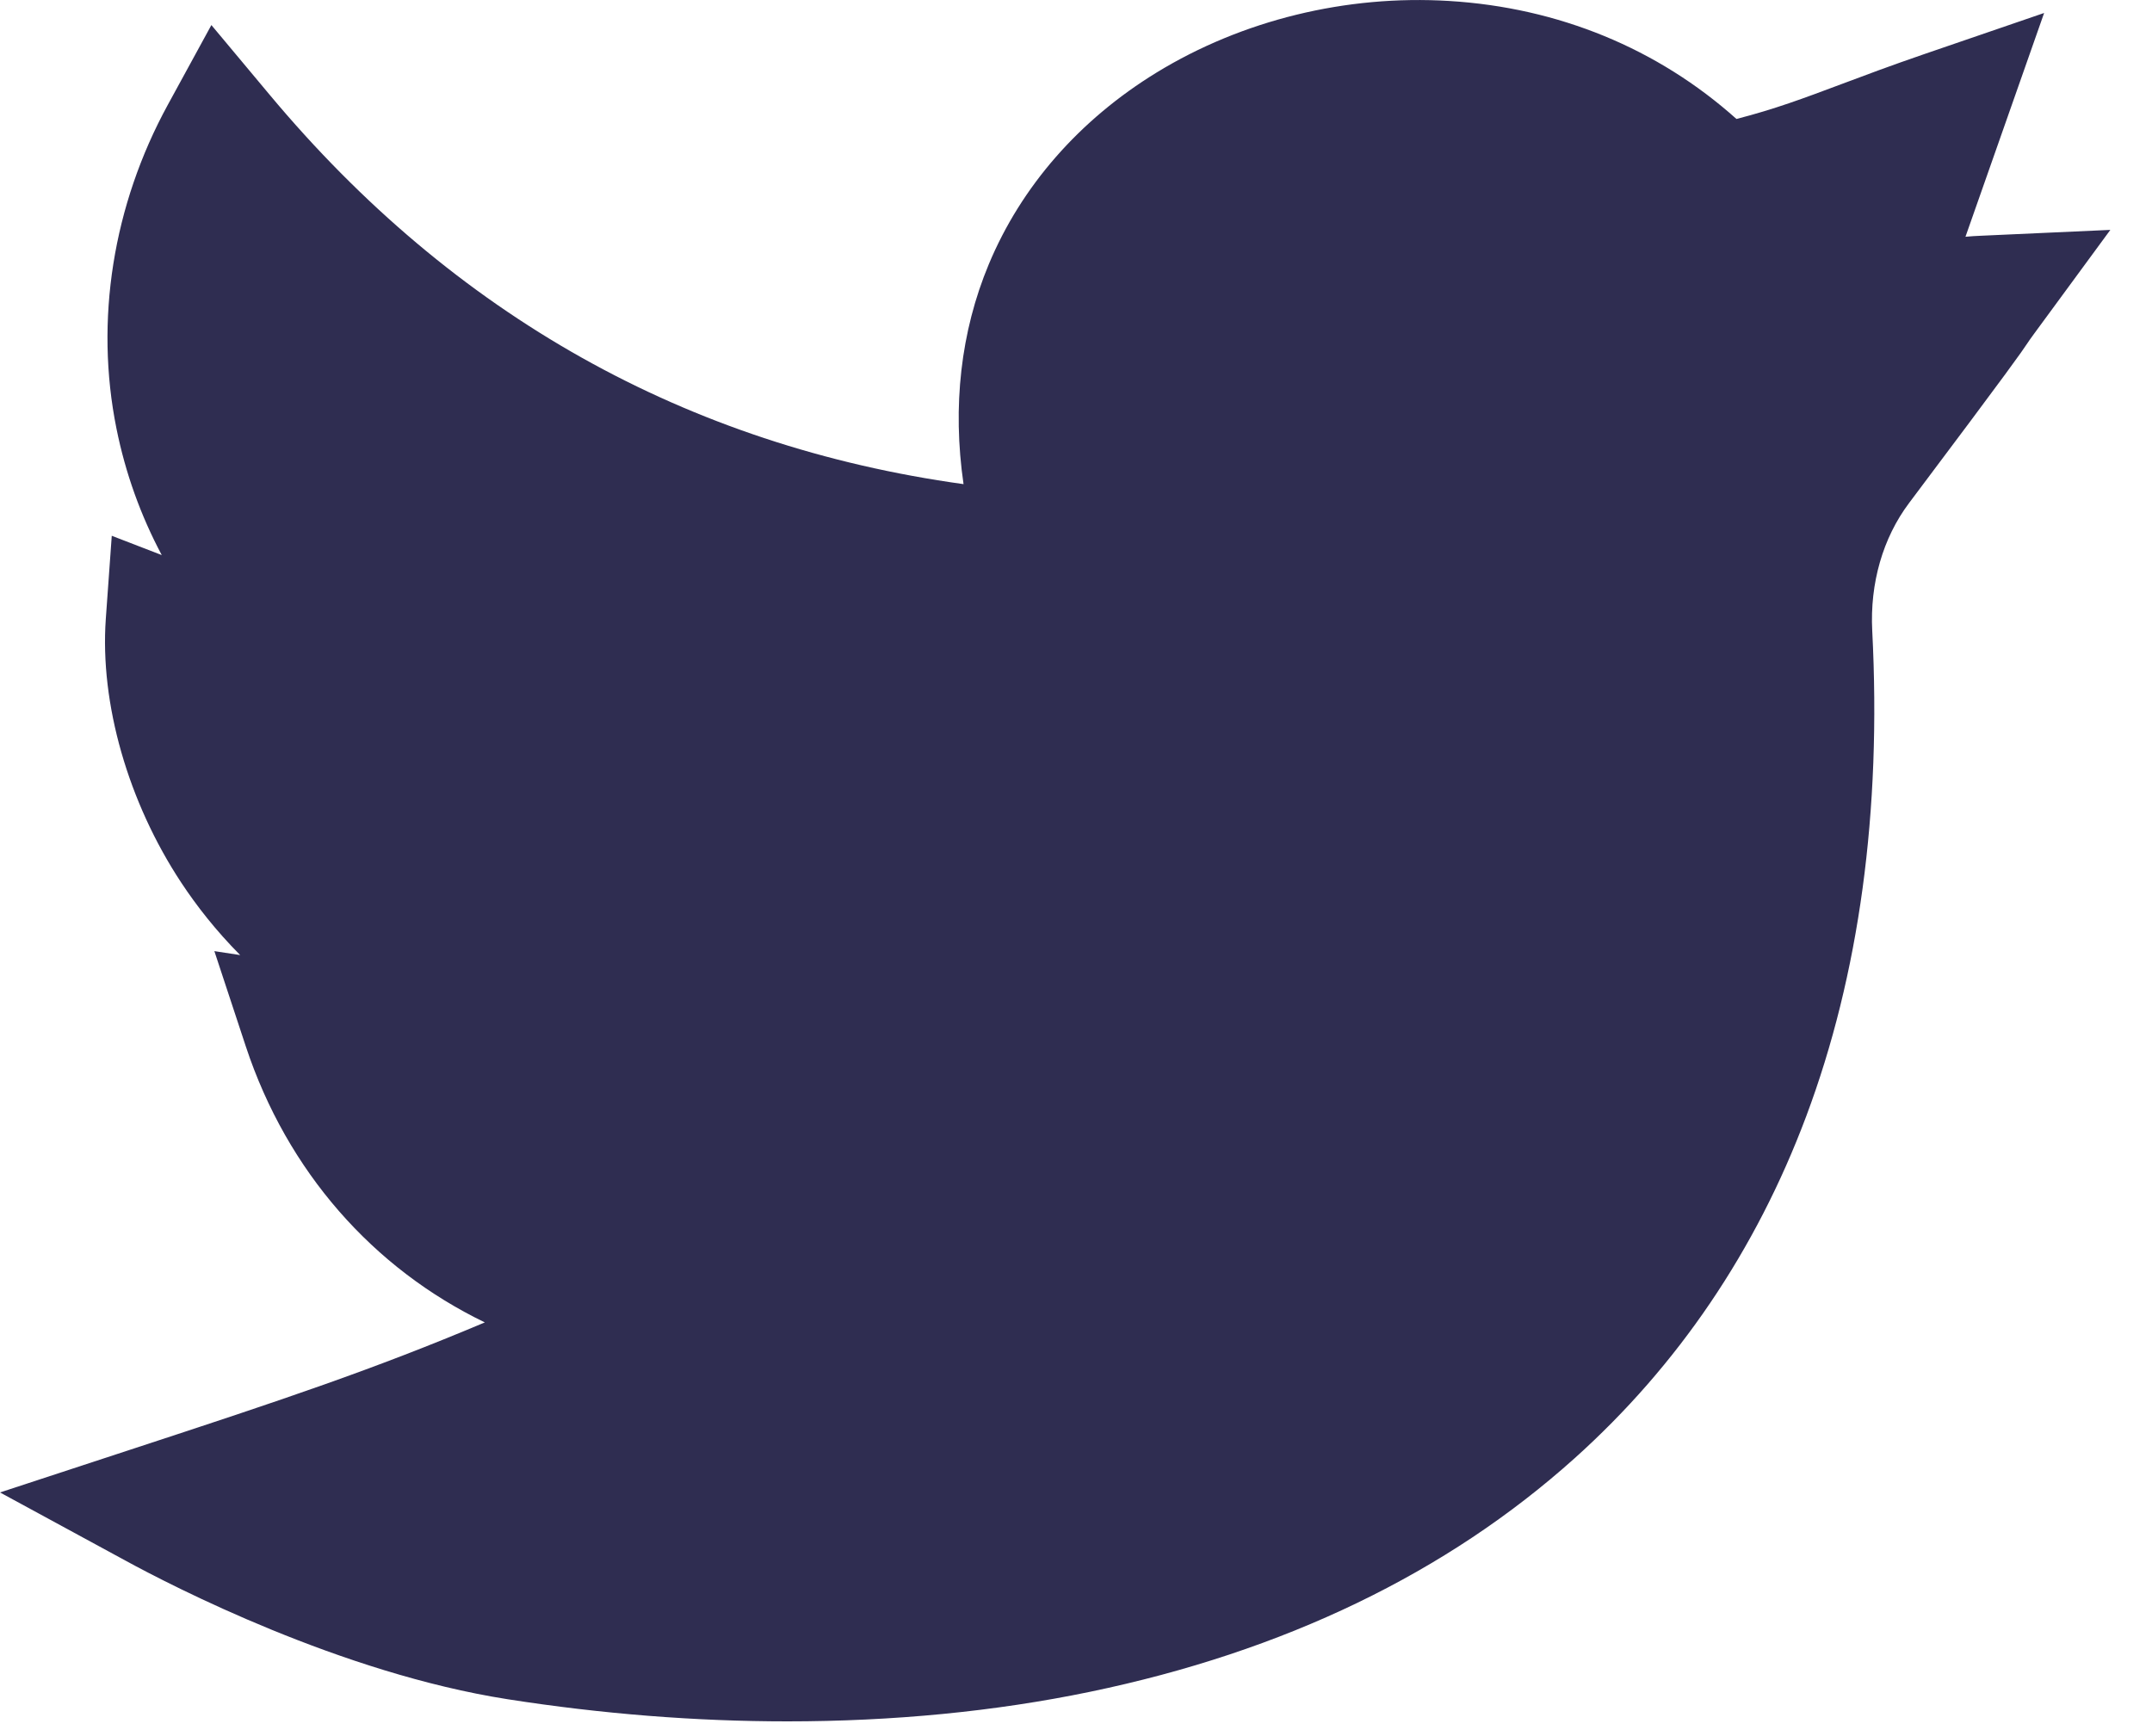
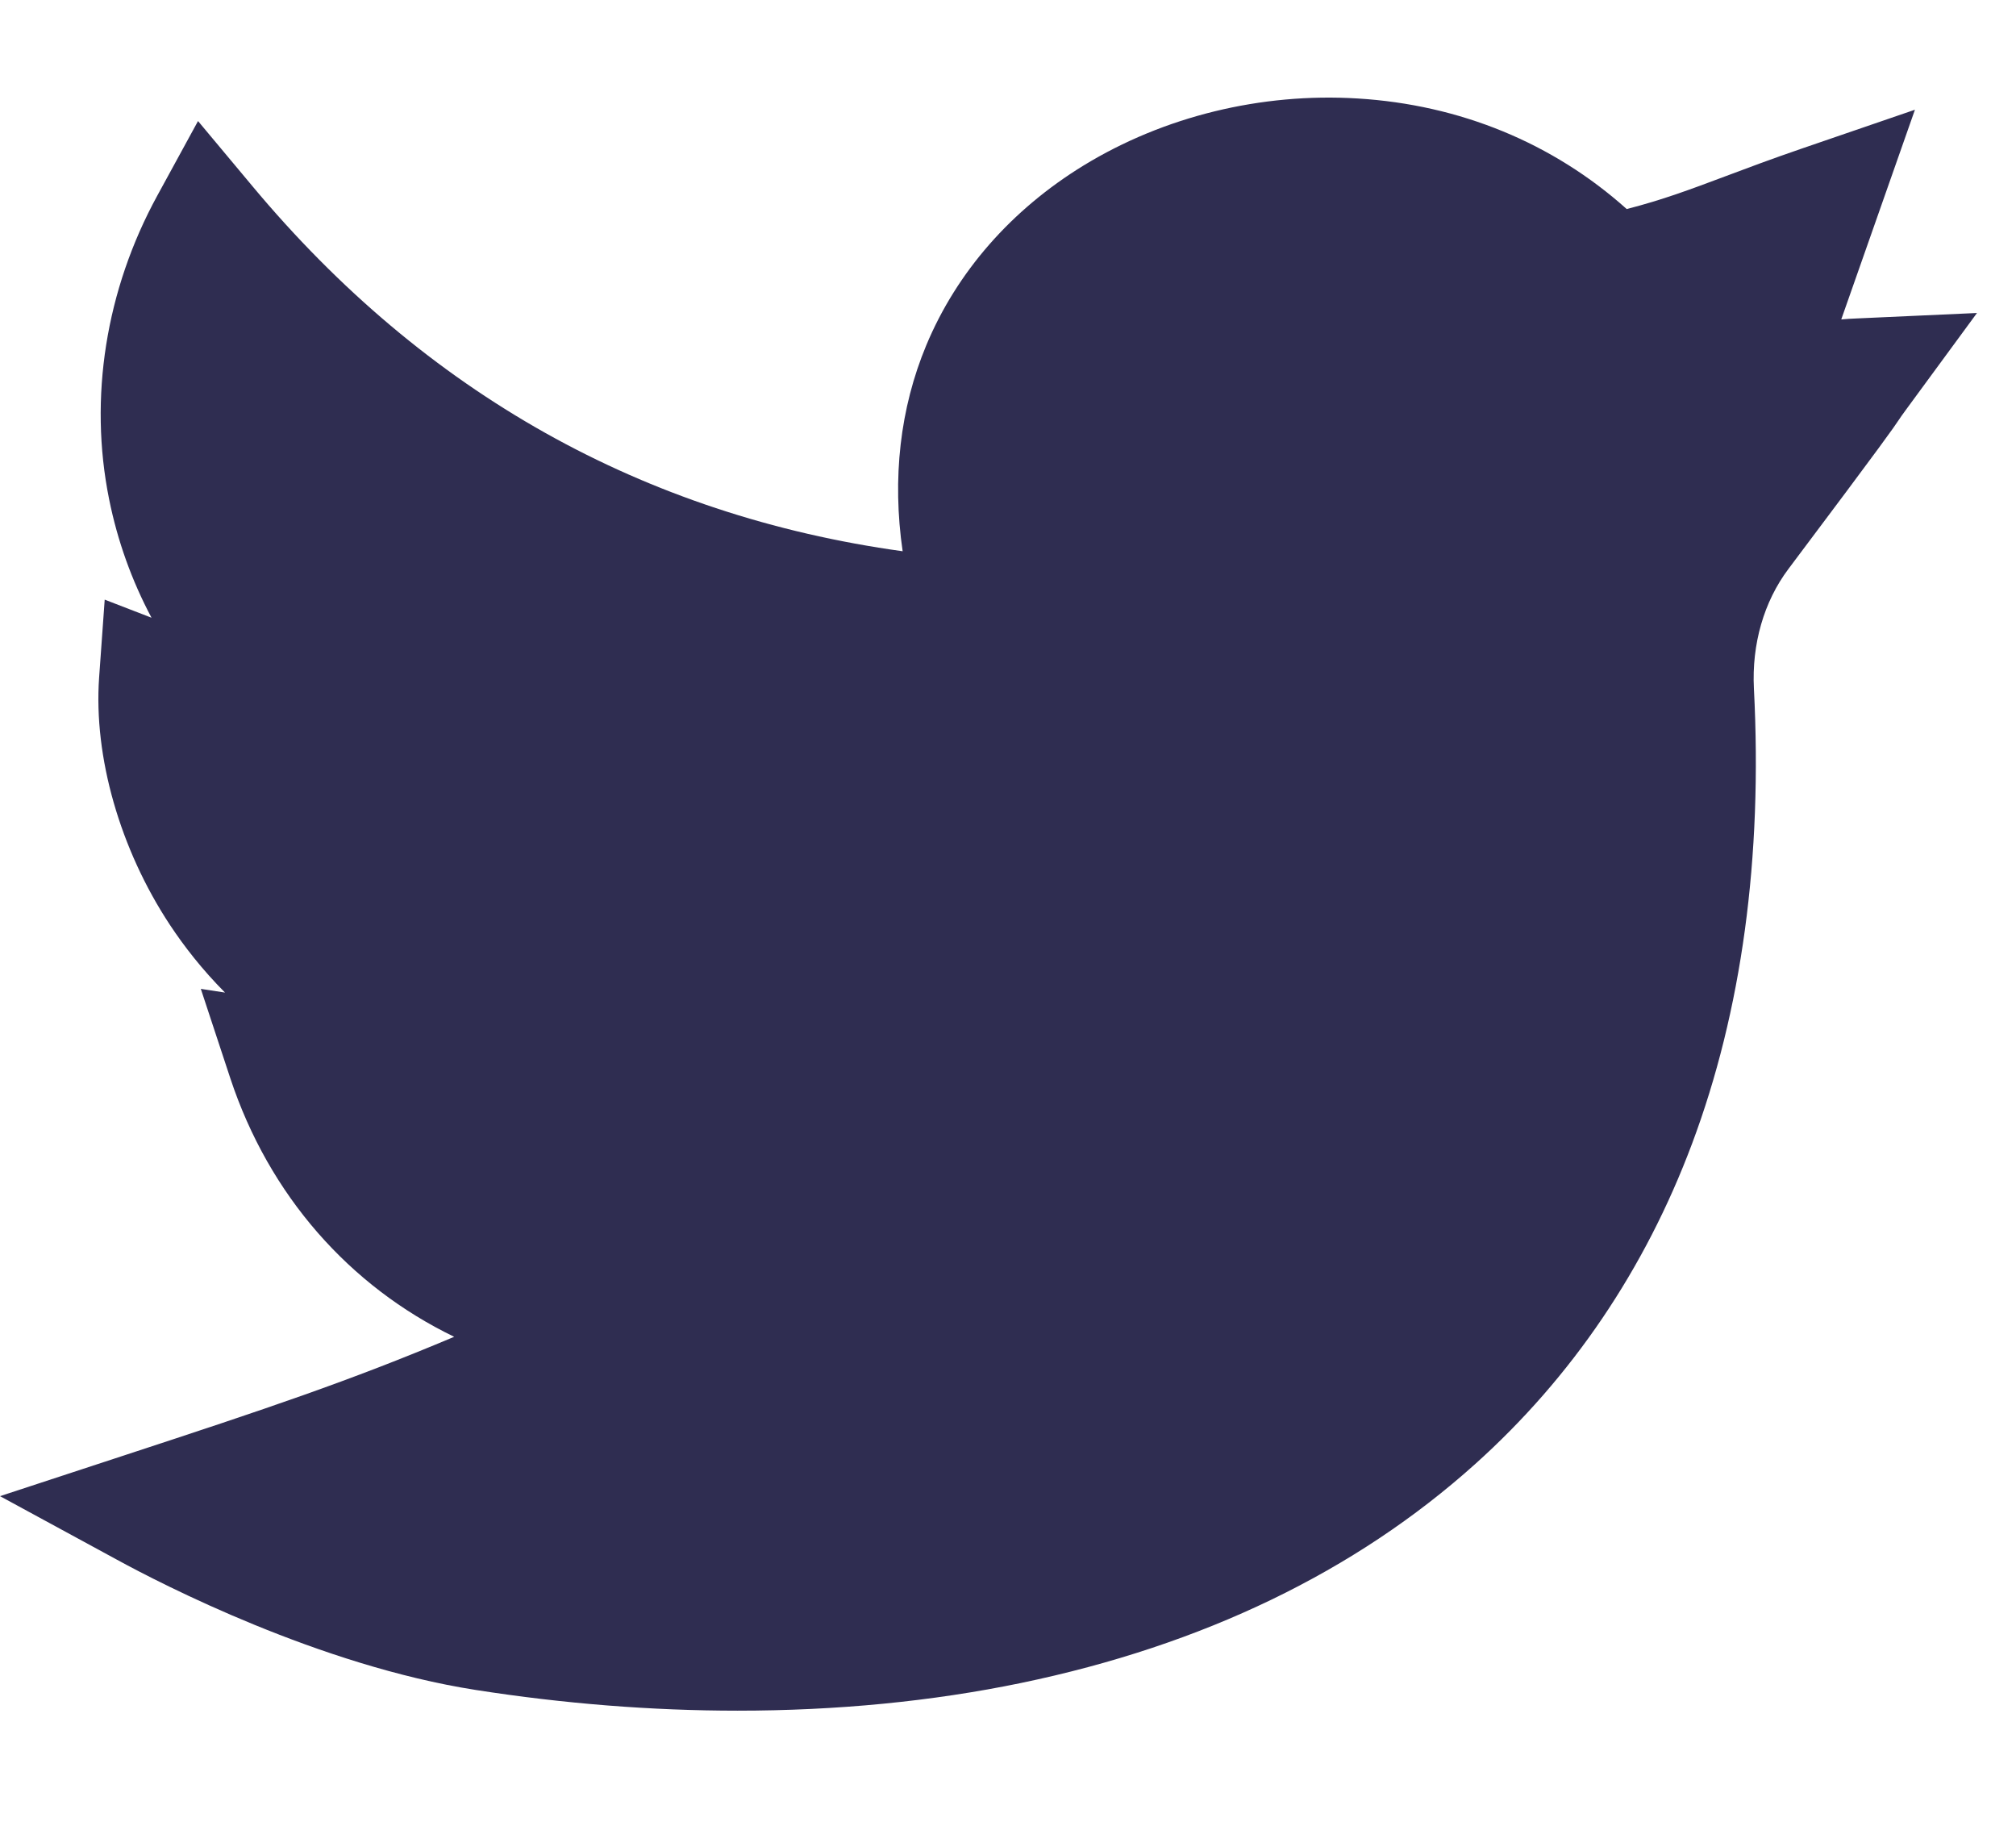
- <svg xmlns="http://www.w3.org/2000/svg" width="31" height="25" viewBox="0 0 31 25">
+ <svg xmlns="http://www.w3.org/2000/svg" width="31" height="28" viewBox="0 0 31 25">
  <path fill="#2F2D51" d="M11.341 24.8c-1.314 0-2.667-.106-4.029-.319-2.397-.375-4.824-1.625-5.51-2L0 21.502l1.95-.64c2.132-.699 3.428-1.132 5.034-1.81-1.608-.777-2.846-2.172-3.443-3.976l-.453-1.373.372.057c-.353-.355-.632-.715-.848-1.042-.767-1.162-1.174-2.583-1.088-3.8l.086-1.199.72.278c-.304-.571-.523-1.181-.652-1.821-.315-1.56-.052-3.218.74-4.667L3.045.361l.839 1.004c2.651 3.175 6.01 5.058 9.996 5.61-.163-1.119-.04-2.199.363-3.166.47-1.127 1.307-2.083 2.418-2.764C17.895.29 19.392-.077 20.876.014c1.574.096 3.003.684 4.138 1.7.555-.143.963-.296 1.515-.503.332-.125.709-.266 1.18-.428l1.737-.596-1.133 3.224c.075-.007.152-.012.232-.015l1.855-.084-1.096 1.493c-.063.086-.079.11-.101.143-.089.133-.199.298-1.703 2.3-.377.502-.565 1.155-.53 1.84.134 2.602-.187 4.956-.952 6.997-.724 1.931-1.847 3.588-3.335 4.924-1.842 1.654-4.19 2.786-6.981 3.365-1.37.284-2.84.426-4.36.426z" />
</svg>
